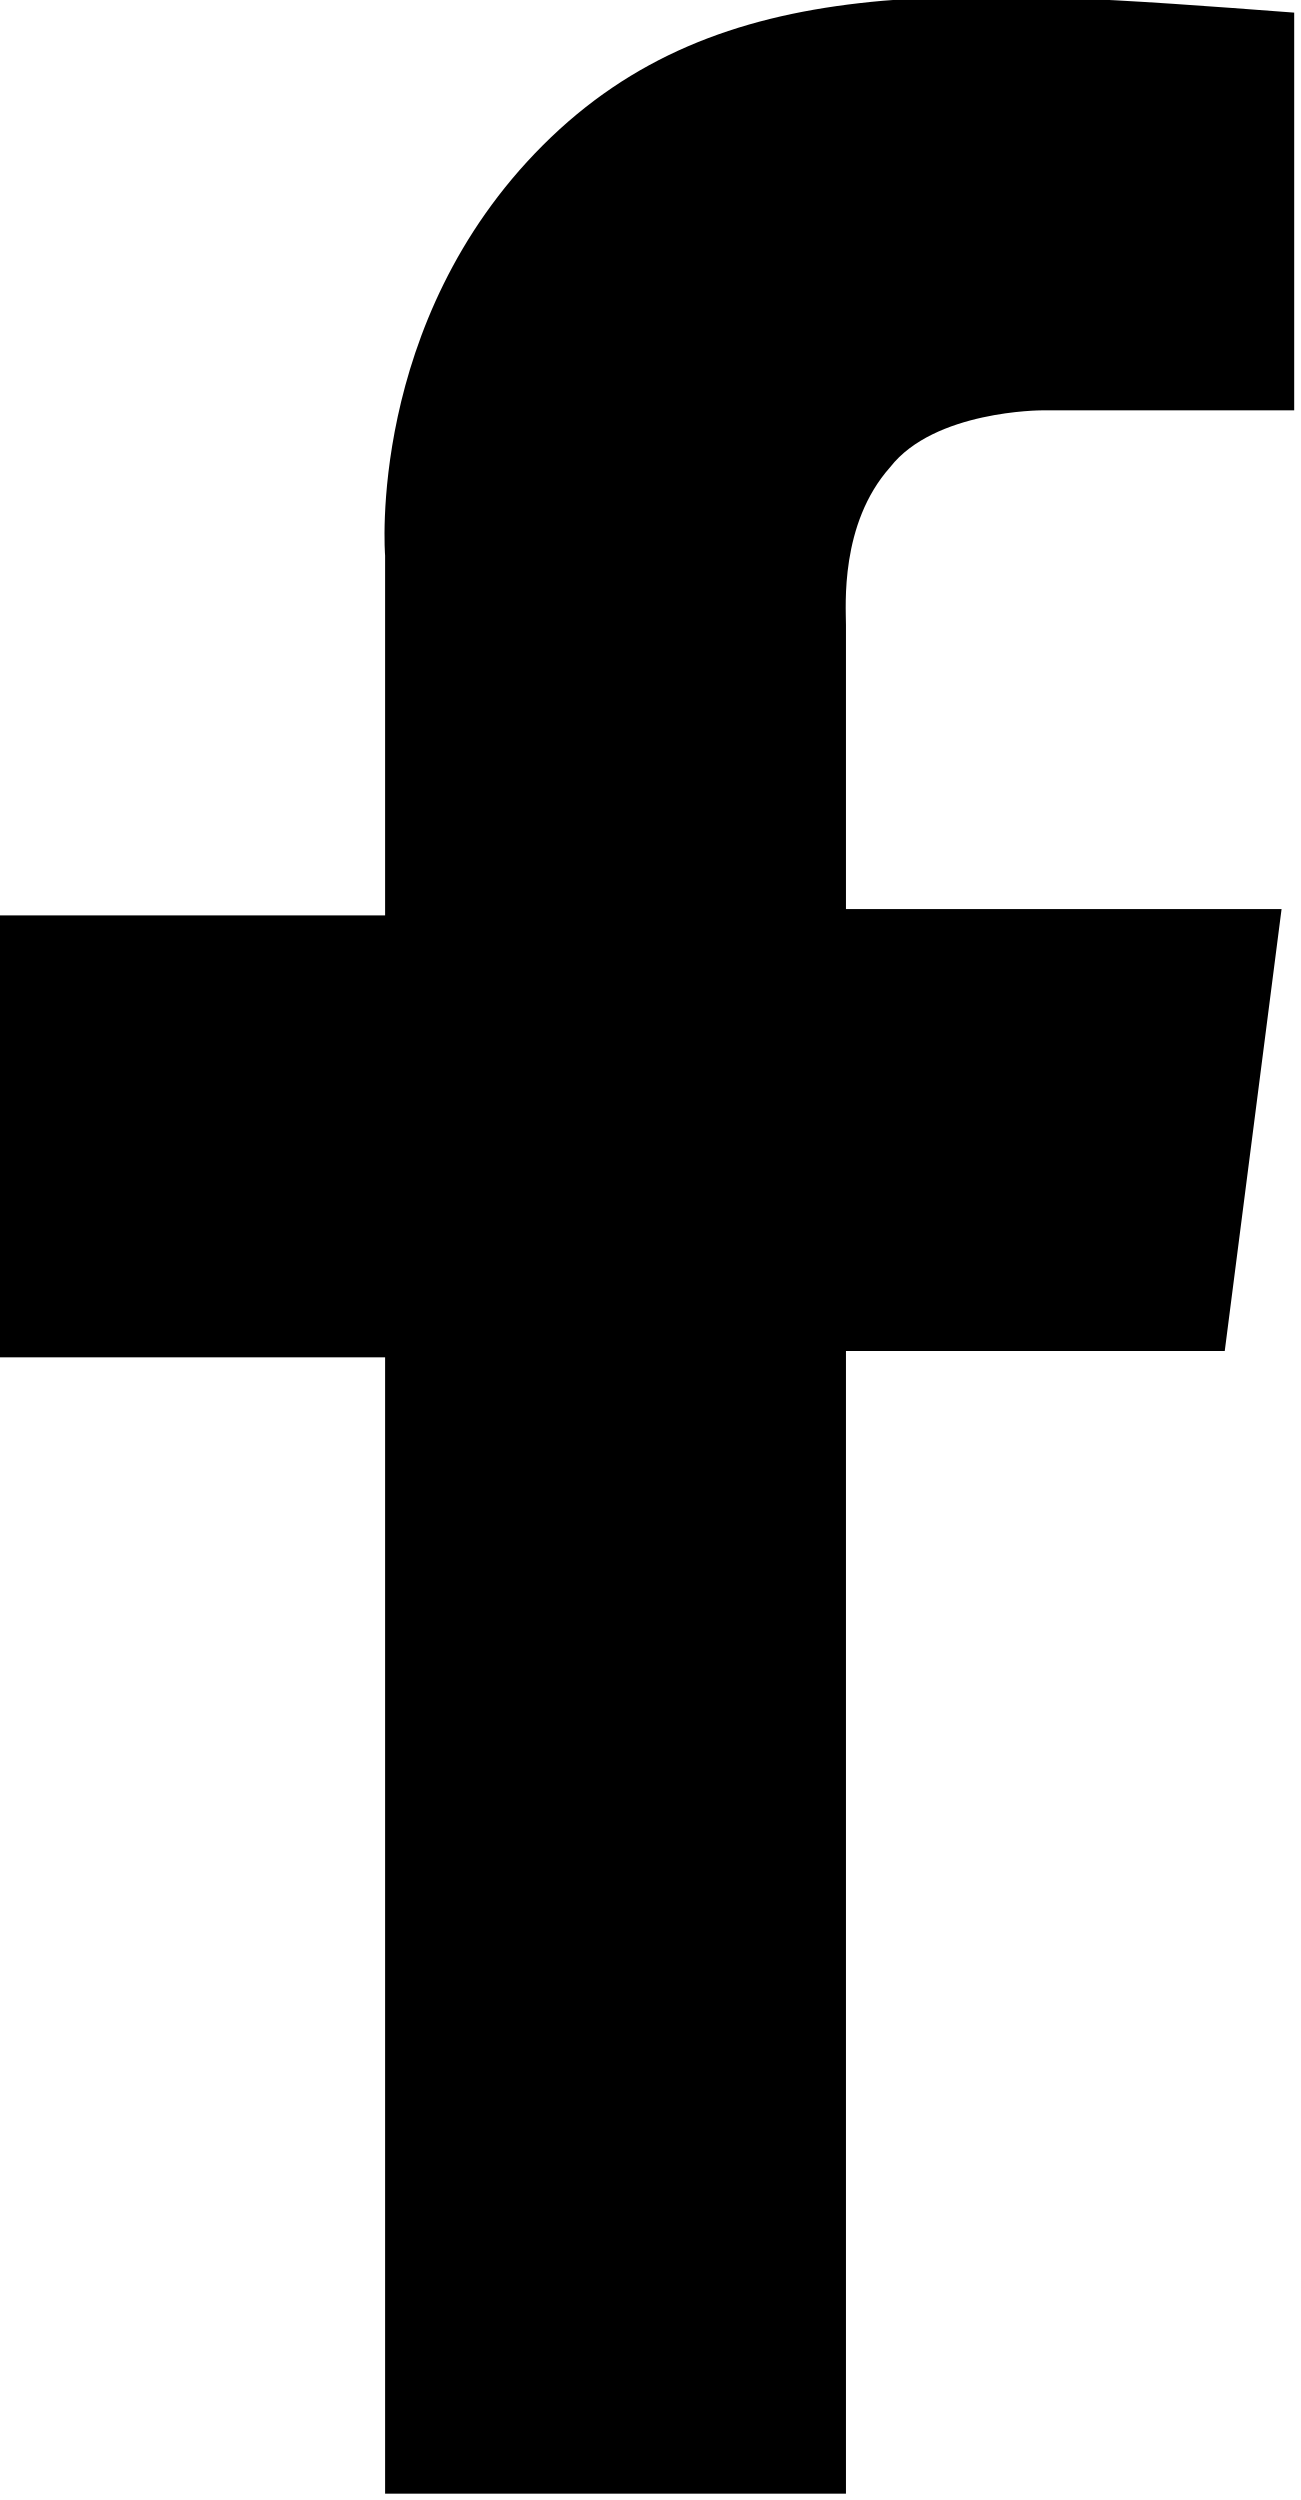
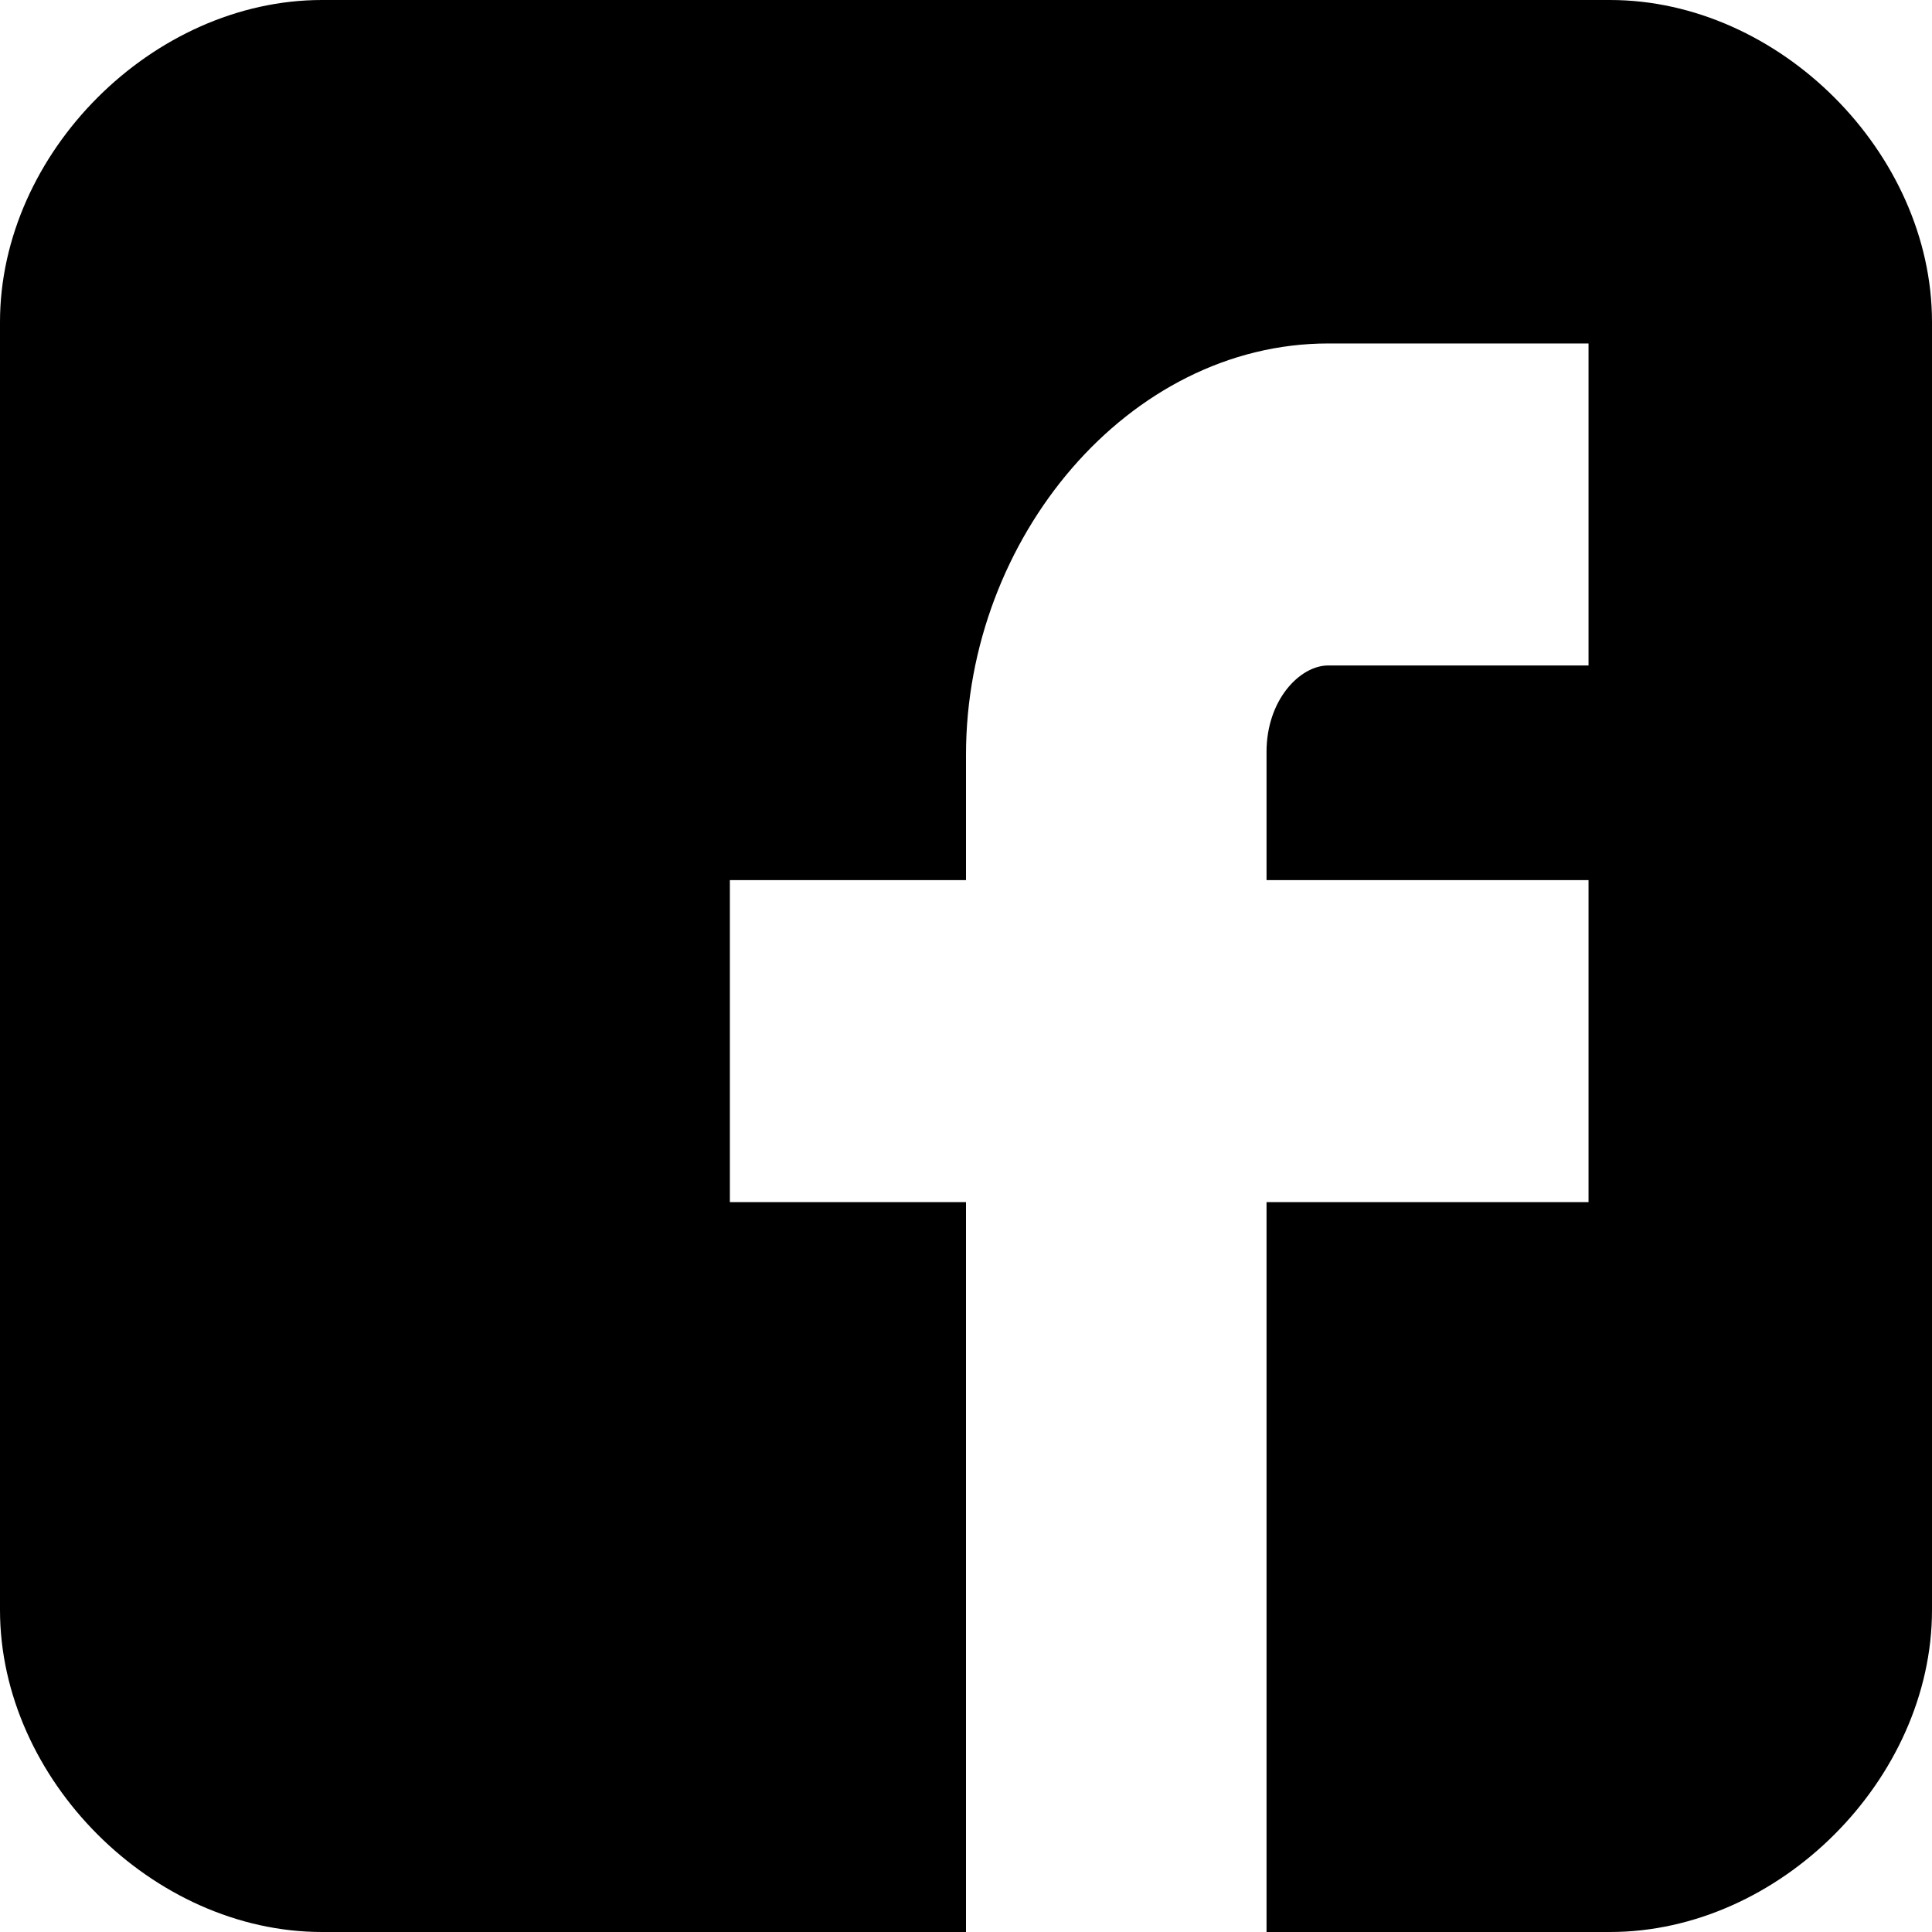
- <svg xmlns="http://www.w3.org/2000/svg" version="1.1" id="Layer_1" x="0px" y="0px" viewBox="0 0 20.6 39.6" enable-background="new 0 0 20.6 39.6" xml:space="preserve">
-   <path d="M0,14.5h6.1V8.8c0,0-0.3-3.7,2.5-6.5c2.8-2.8,6.6-2.5,11.9-2.1v6.3h-4c0,0-1.7,0-2.4,0.9  c-0.8,0.9-0.7,2.2-0.7,2.5v4.5h6.9l-0.9,7h-6v18.1H6.1V21.5H0V14.5z" />
+ <svg xmlns="http://www.w3.org/2000/svg" version="1.1" id="Capa_1" x="0px" y="0px" width="90px" height="90px" viewBox="0 0 90 90" style="enable-background:new 0 0 90 90;" xml:space="preserve">
+   <g>
+     <path id="Facebook__x28_alt_x29_" d="M90,15.001C90,7.119,82.884,0,75,0H15C7.116,0,0,7.119,0,15.001v59.998   C0,82.881,7.116,90,15.001,90H45V56H34V41h11v-5.844C45,25.077,52.568,16,61.875,16H74v15H61.875C60.548,31,59,32.611,59,35.024V41   h15v15H59v34h16c7.884,0,15-7.119,15-15.001V15.001z" />
+   </g>
+   <g>
+ </g>
+   <g>
+ </g>
+   <g>
+ </g>
+   <g>
+ </g>
+   <g>
+ </g>
+   <g>
+ </g>
+   <g>
+ </g>
+   <g>
+ </g>
+   <g>
+ </g>
+   <g>
+ </g>
+   <g>
+ </g>
+   <g>
+ </g>
+   <g>
+ </g>
+   <g>
+ </g>
+   <g>
+ </g>
</svg>
